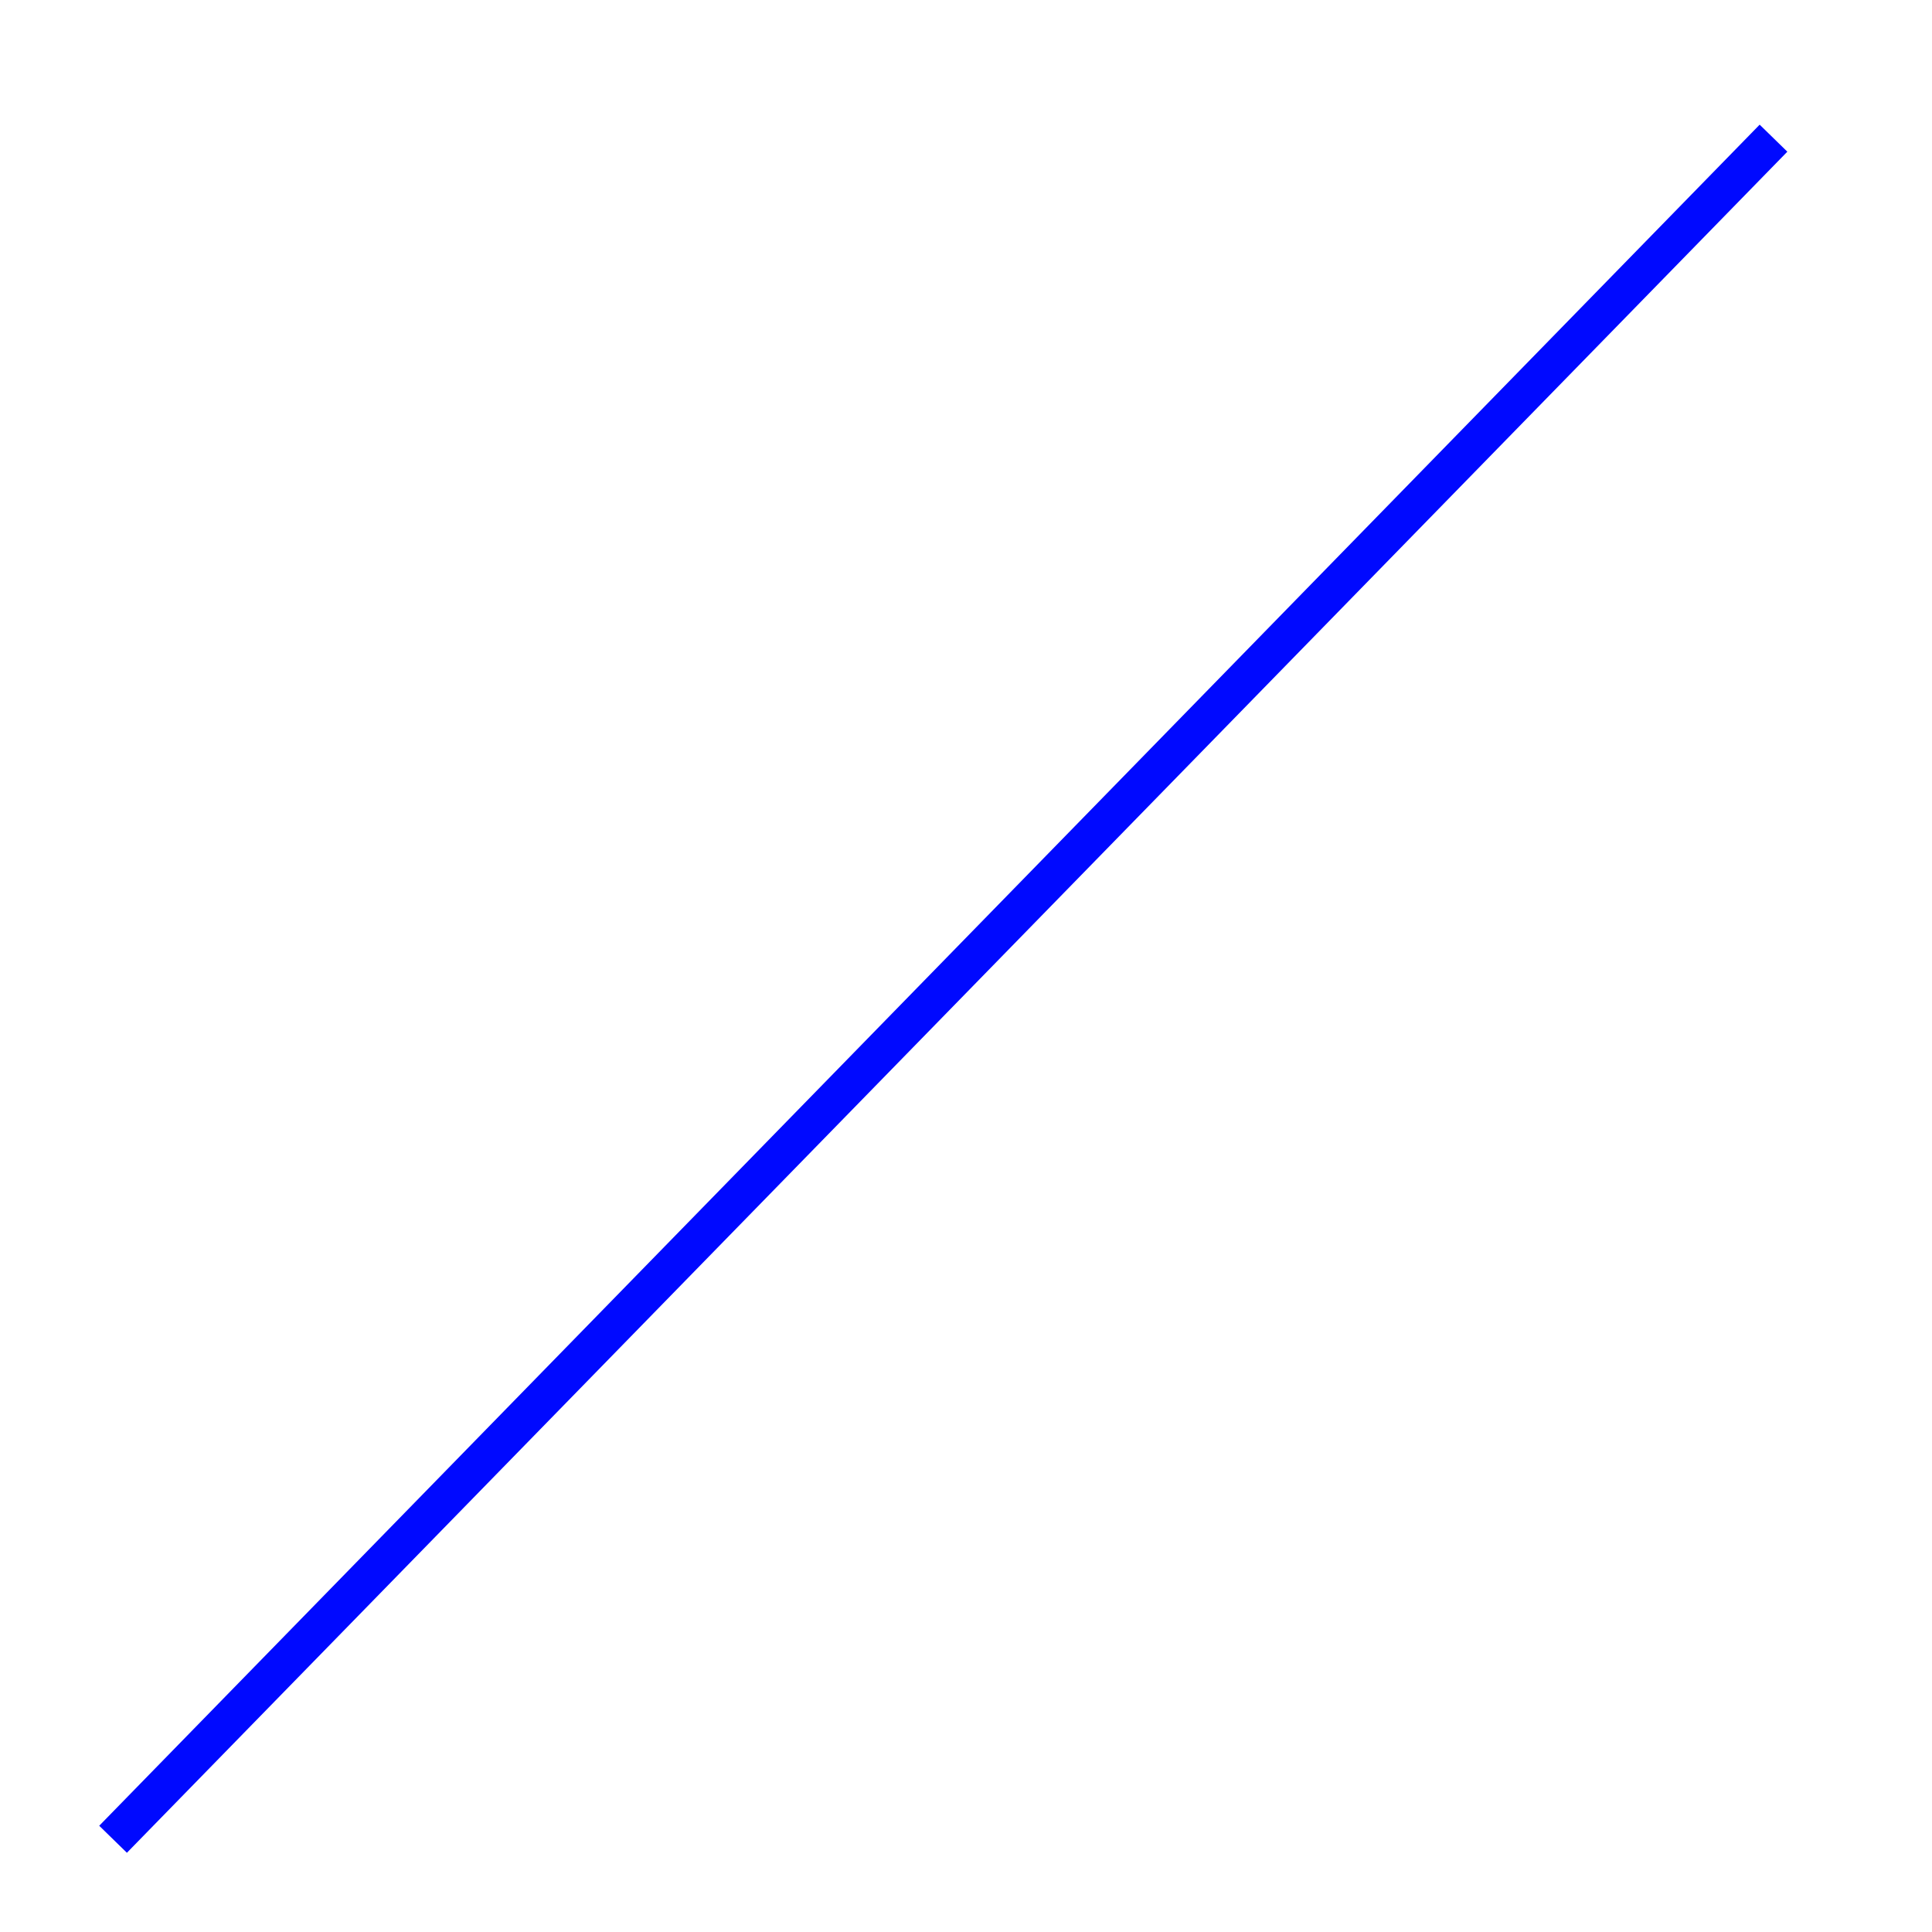
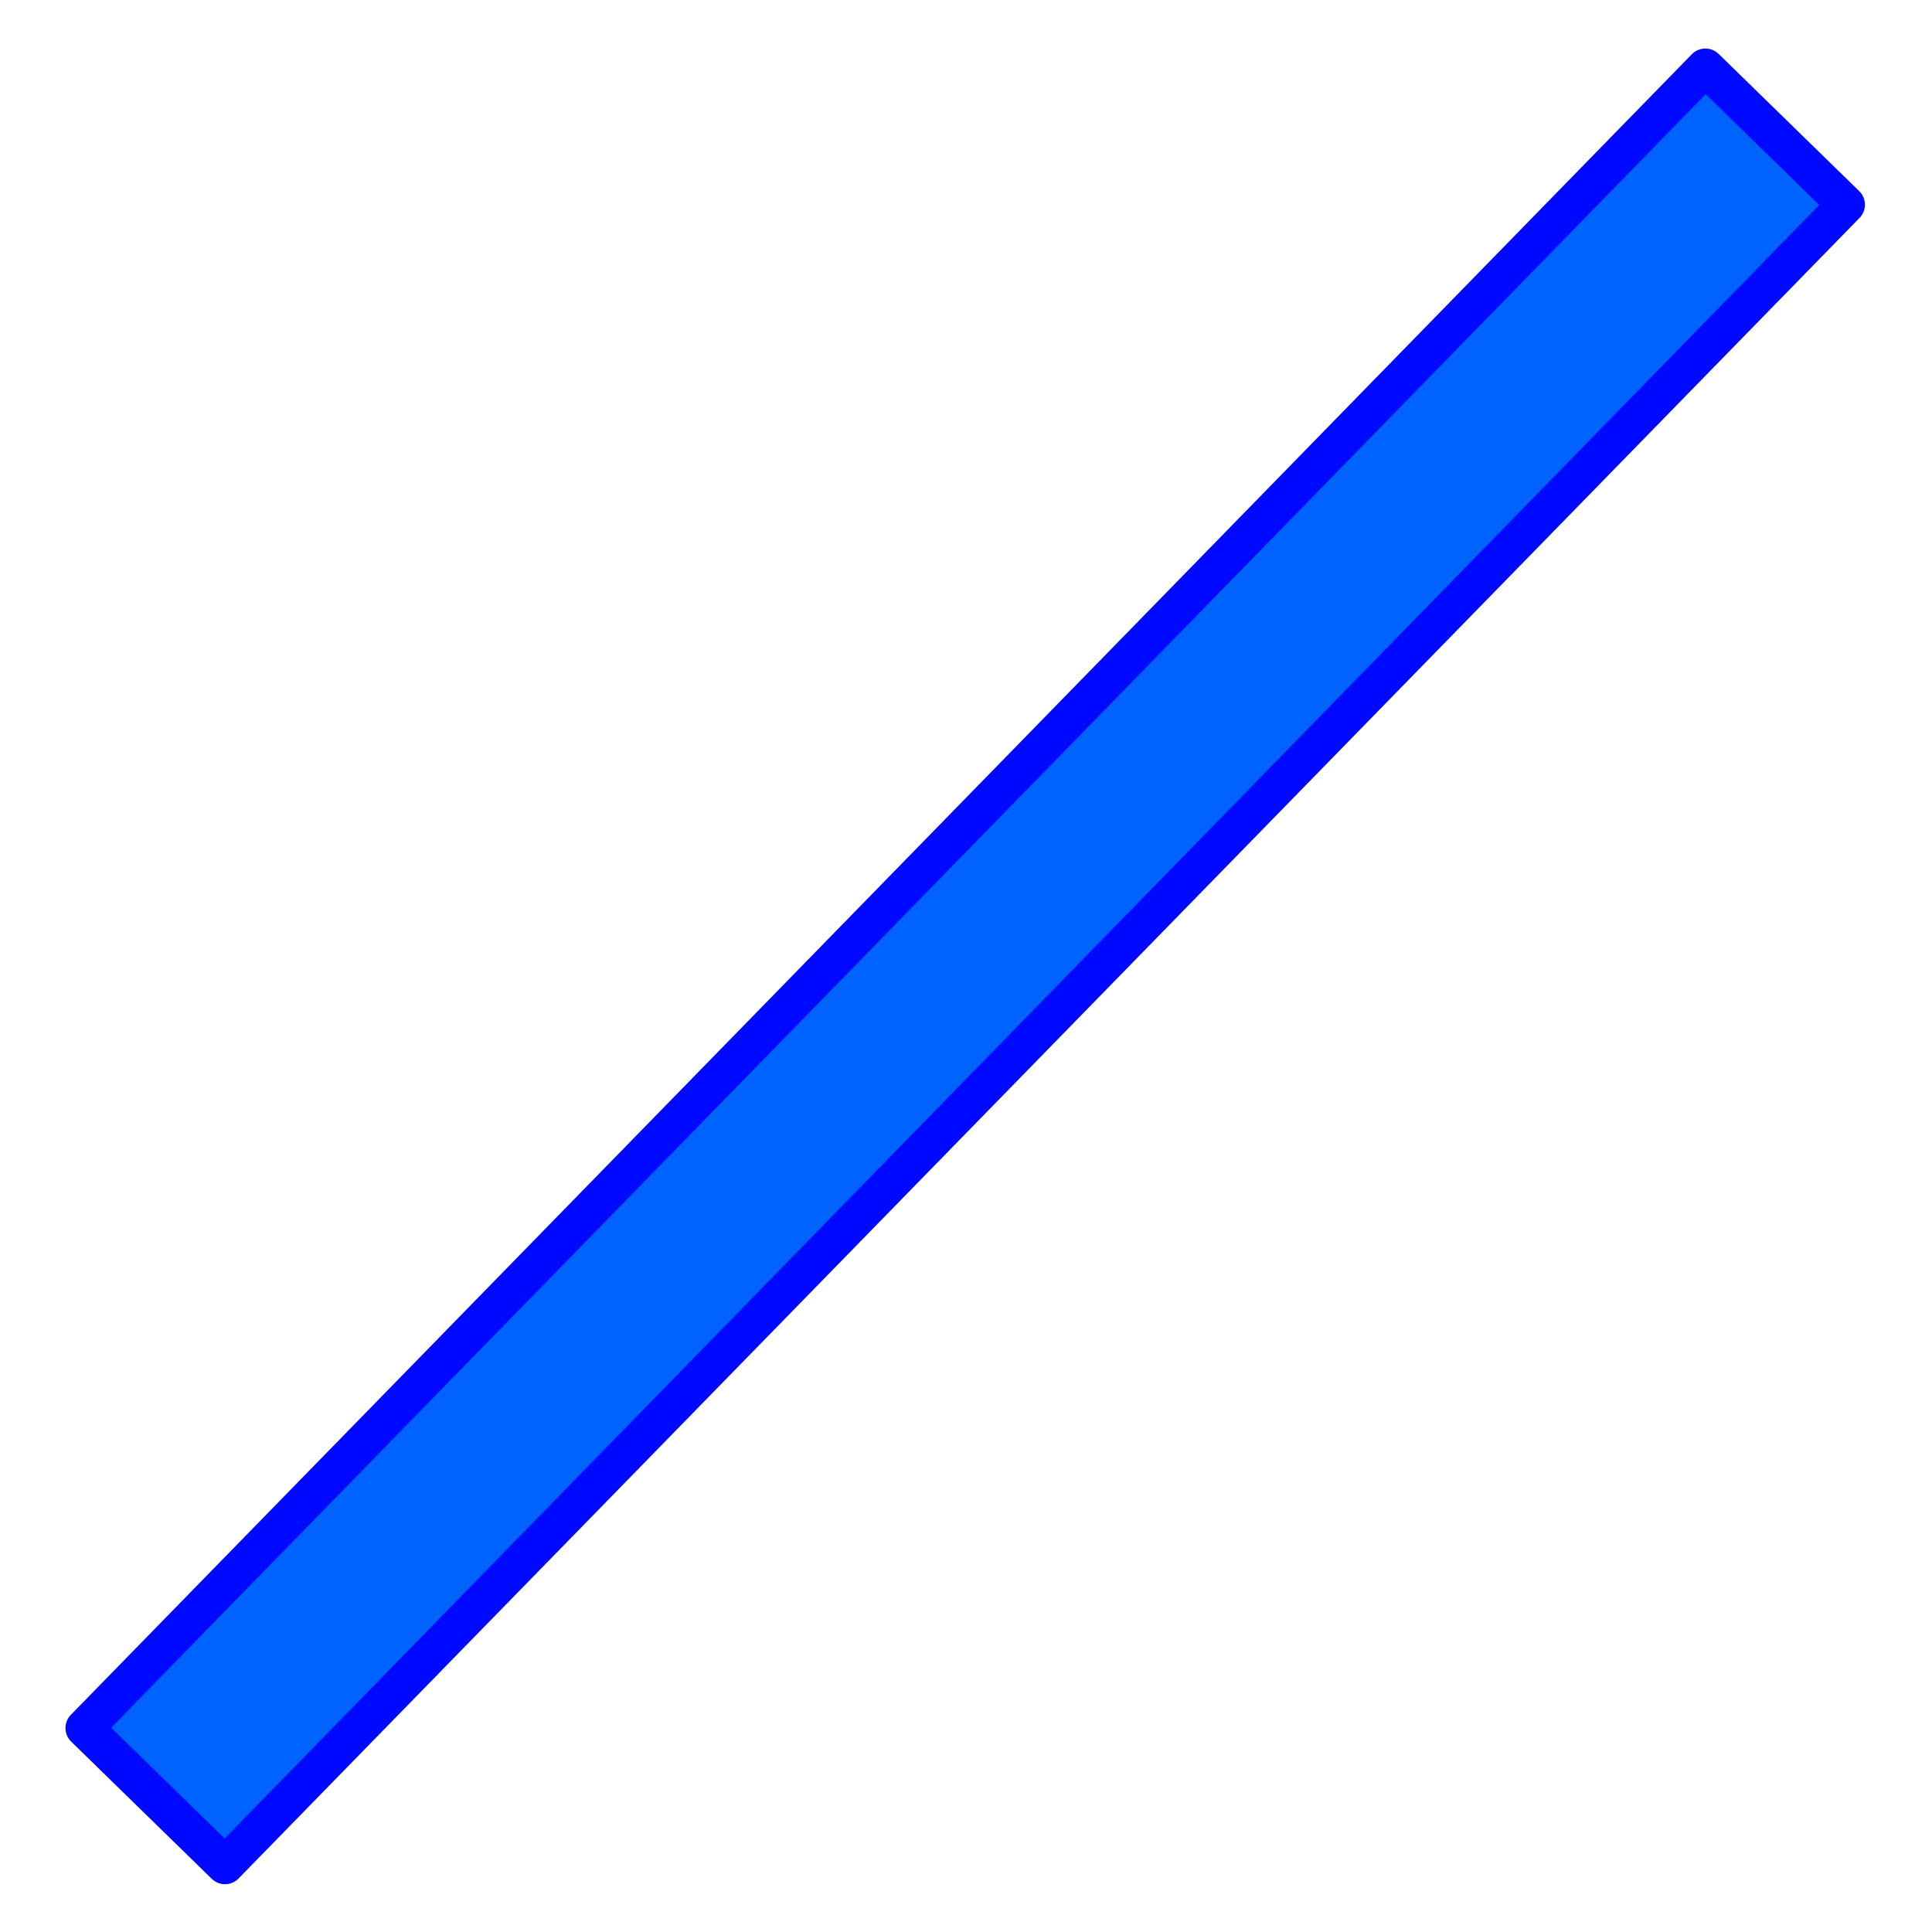
<svg xmlns="http://www.w3.org/2000/svg" width="48px" height="48px" id="svg3087" version="1.1">
  <defs id="defs3089">
    <marker orient="auto" refY="0.0" refX="0.0" id="Arrow1Lstart" style="overflow:visible">
      <path id="path3760" d="M 0.0,0.0 L 5.0,-5.0 L -12.5,0.0 L 5.0,5.0 L 0.0,0.0 z " style="fill-rule:evenodd;stroke:#000000;stroke-width:1.0pt" transform="scale(0.8) translate(12.5,0)" />
    </marker>
  </defs>
  <g id="layer1">
-     <path style="fill:#000000;stroke:#0009ff;stroke-width:0.961;stroke-linecap:butt;stroke-linejoin:miter;stroke-opacity:1;fill-opacity:1;stroke-miterlimit:4;stroke-dasharray:none" d="M 2.809,45.696 44.062,3.433" id="path4200" />
+     <path style="color:#000000;font-style:normal;font-variant:normal;font-weight:normal;font-stretch:normal;font-size:medium;line-height:normal;font-family:sans-serif;text-indent:0;text-align:start;text-decoration:none;text-decoration-line:none;text-decoration-style:solid;text-decoration-color:#000000;letter-spacing:normal;word-spacing:normal;text-transform:none;direction:ltr;block-progression:tb;writing-mode:lr-tb;baseline-shift:baseline;text-anchor:start;white-space:normal;clip-rule:nonzero;display:inline;overflow:visible;visibility:visible;opacity:1;isolation:auto;mix-blend-mode:normal;color-interpolation:sRGB;color-interpolation-filters:linearRGB;solid-color:#000000;solid-opacity:1;fill:#0063ff;fill-opacity:1;fill-rule:nonzero;stroke:#0009ff;stroke-width:0.941;stroke-linecap:round;stroke-linejoin:round;stroke-miterlimit:4;stroke-dasharray:none;stroke-dashoffset:0;stroke-opacity:1;color-rendering:auto;image-rendering:auto;shape-rendering:auto;text-rendering:auto;enable-background:accumulate" d="M 42.37,1.676 2.097,42.933 5.59,46.342 45.863,5.085 42.37,1.676 Z" id="path4200" />
  </g>
</svg>
